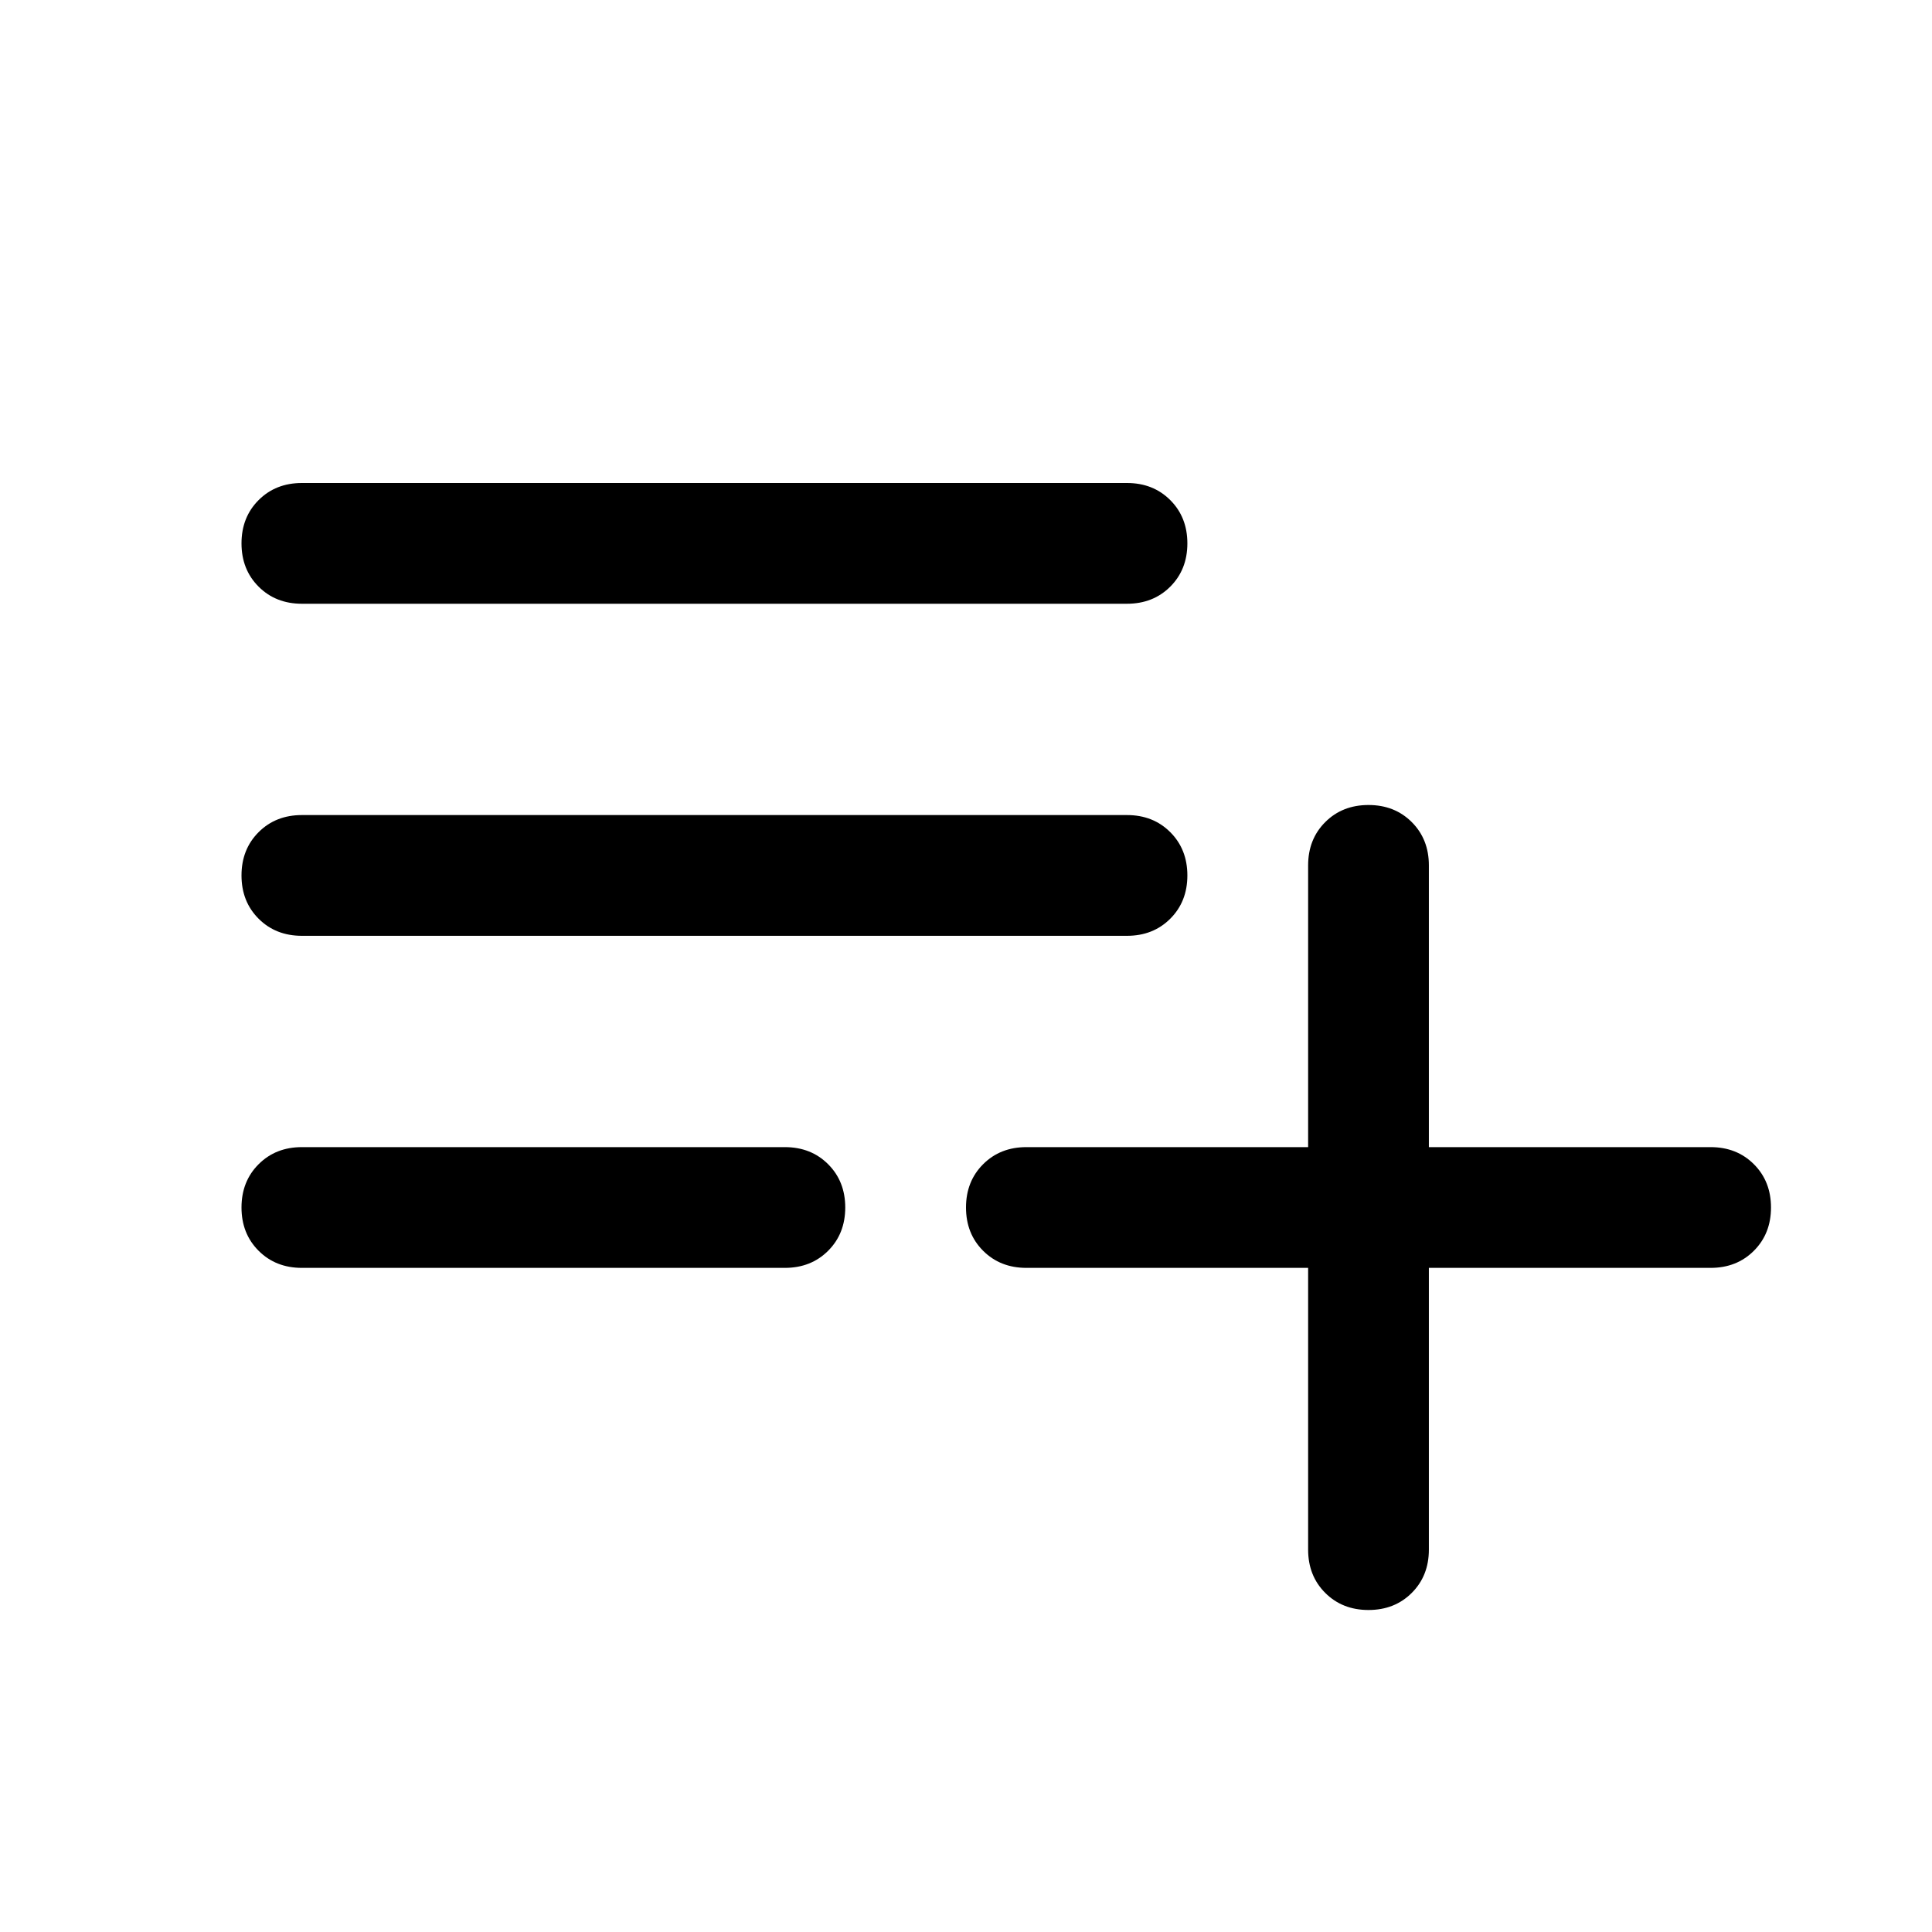
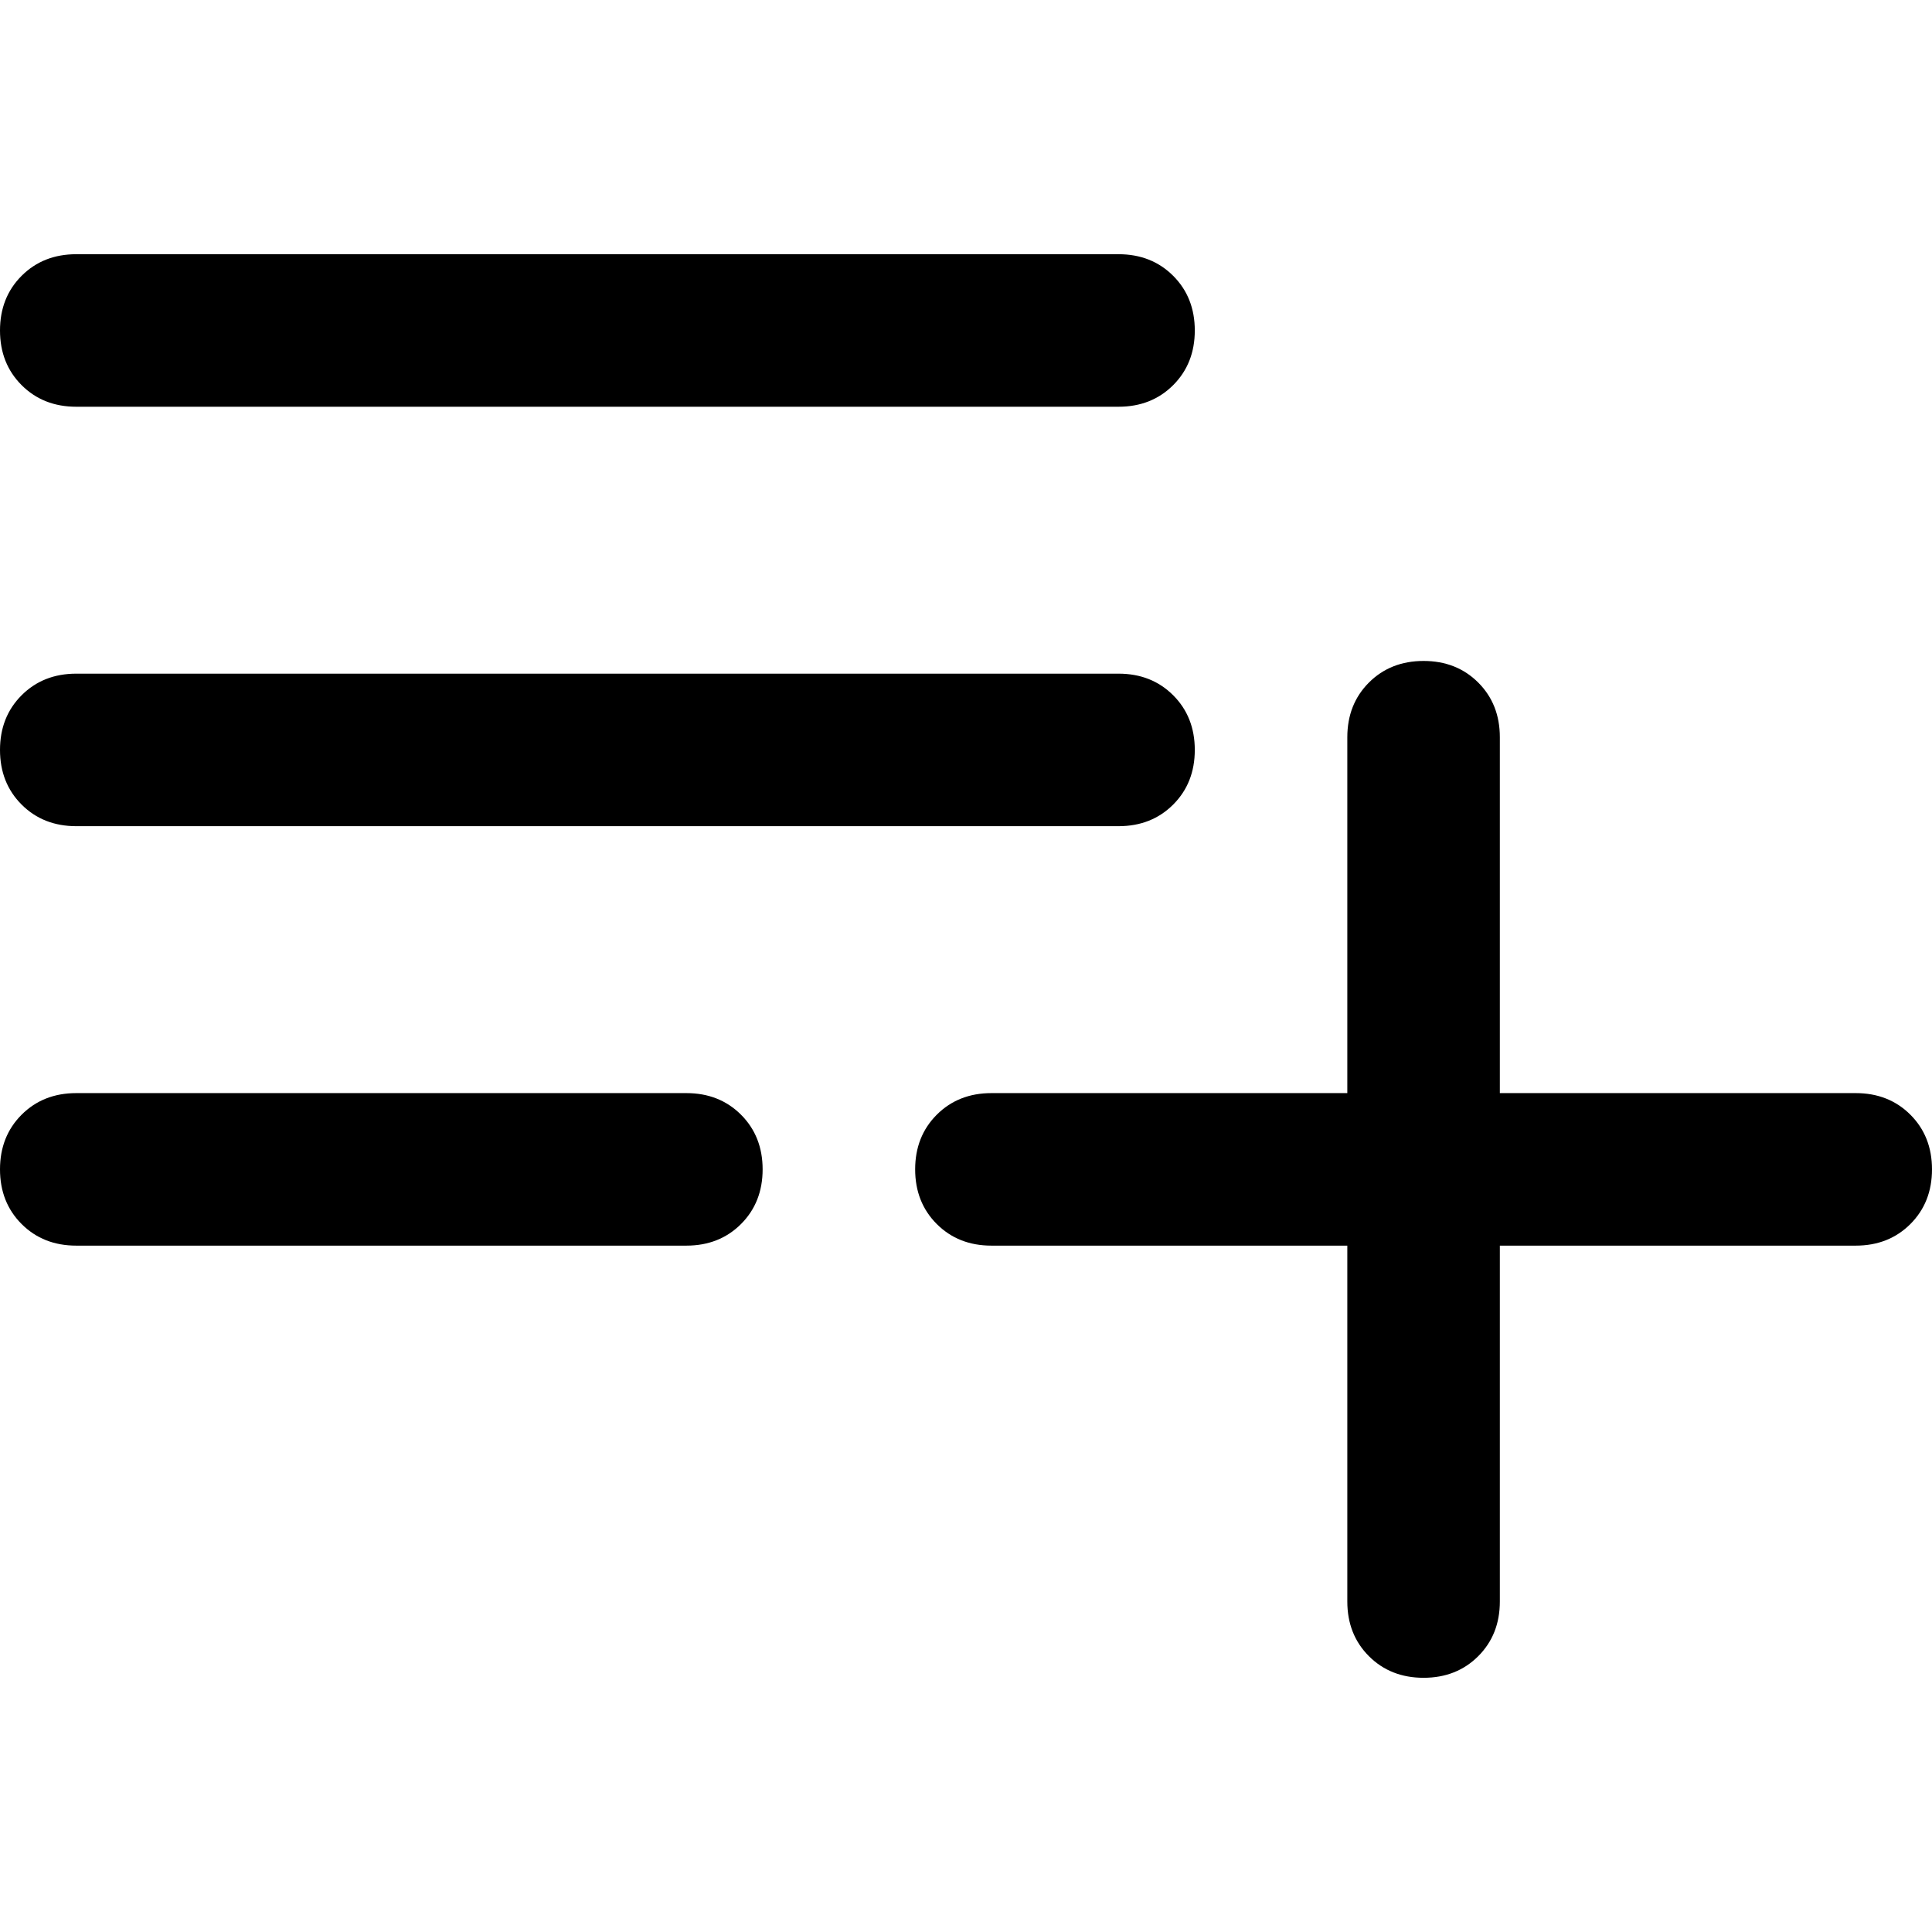
- <svg xmlns="http://www.w3.org/2000/svg" height="48" width="48">
-   <path d="M34 40q-.65 0-1.075-.425-.425-.425-.425-1.075v-7h-7q-.65 0-1.075-.425Q24 30.65 24 30q0-.65.425-1.075.425-.425 1.075-.425h7v-7q0-.65.425-1.075Q33.35 20 34 20q.65 0 1.075.425.425.425.425 1.075v7h7q.65 0 1.075.425Q44 29.35 44 30q0 .65-.425 1.075-.425.425-1.075.425h-7v7q0 .65-.425 1.075Q34.65 40 34 40ZM7.5 31.5q-.65 0-1.075-.425Q6 30.65 6 30q0-.65.425-1.075Q6.85 28.5 7.5 28.5h12q.65 0 1.075.425Q21 29.35 21 30q0 .65-.425 1.075-.425.425-1.075.425Zm0-8.25q-.65 0-1.075-.425Q6 22.4 6 21.75q0-.65.425-1.075.425-.425 1.075-.425H28q.65 0 1.075.425.425.425.425 1.075 0 .65-.425 1.075-.425.425-1.075.425Zm0-8.25q-.65 0-1.075-.425Q6 14.15 6 13.5q0-.65.425-1.075Q6.85 12 7.5 12H28q.65 0 1.075.425.425.425.425 1.075 0 .65-.425 1.075Q28.65 15 28 15Z" />
+ <svg xmlns="http://www.w3.org/2000/svg" viewBox="0 0 500 500">
+   <defs />
+   <path d="M 368.421 434.211 C 362.724 434.211 358 432.343 354.276 428.619 C 350.553 424.895 348.684 420.172 348.684 414.474 L 348.684 322.369 L 256.579 322.369 C 250.882 322.369 246.158 320.501 242.434 316.777 C 238.711 313.053 236.842 308.329 236.842 302.632 C 236.842 296.935 238.711 292.211 242.434 288.487 C 246.158 284.764 250.882 282.895 256.579 282.895 L 348.684 282.895 L 348.684 190.79 C 348.684 185.093 350.553 180.369 354.276 176.645 C 358 172.922 362.724 171.053 368.421 171.053 C 374.118 171.053 378.842 172.922 382.566 176.645 C 386.289 180.369 388.158 185.093 388.158 190.79 L 388.158 282.895 L 480.263 282.895 C 485.961 282.895 490.684 284.764 494.408 288.487 C 498.132 292.211 500 296.935 500 302.632 C 500 308.329 498.132 313.053 494.408 316.777 C 490.684 320.501 485.961 322.369 480.263 322.369 L 388.158 322.369 L 388.158 414.474 C 388.158 420.172 386.289 424.895 382.566 428.619 C 378.842 432.343 374.118 434.211 368.421 434.211 Z M 19.737 322.369 C 14.039 322.369 9.316 320.501 5.592 316.777 C 1.868 313.053 0 308.329 0 302.632 C 0 296.935 1.868 292.211 5.592 288.487 C 9.316 284.764 14.039 282.895 19.737 282.895 L 177.632 282.895 C 183.329 282.895 188.053 284.764 191.776 288.487 C 195.5 292.211 197.368 296.935 197.368 302.632 C 197.368 308.329 195.5 313.053 191.776 316.777 C 188.053 320.501 183.329 322.369 177.632 322.369 L 19.737 322.369 Z M 19.737 213.816 C 14.039 213.816 9.316 211.948 5.592 208.224 C 1.868 204.501 0 199.777 0 194.079 C 0 188.382 1.868 183.658 5.592 179.935 C 9.316 176.211 14.039 174.343 19.737 174.343 L 289.474 174.343 C 295.171 174.343 299.895 176.211 303.618 179.935 C 307.342 183.658 309.211 188.382 309.211 194.079 C 309.211 199.777 307.342 204.501 303.618 208.224 C 299.895 211.948 295.171 213.816 289.474 213.816 L 19.737 213.816 Z M 19.737 105.264 C 14.039 105.264 9.316 103.395 5.592 99.672 C 1.868 95.948 0 91.224 0 85.527 C 0 79.829 1.868 75.106 5.592 71.382 C 9.316 67.658 14.039 65.79 19.737 65.79 L 289.474 65.79 C 295.171 65.79 299.895 67.658 303.618 71.382 C 307.342 75.106 309.211 79.829 309.211 85.527 C 309.211 91.224 307.342 95.948 303.618 99.672 C 299.895 103.395 295.171 105.264 289.474 105.264 L 19.737 105.264 Z" style="" />
</svg>
